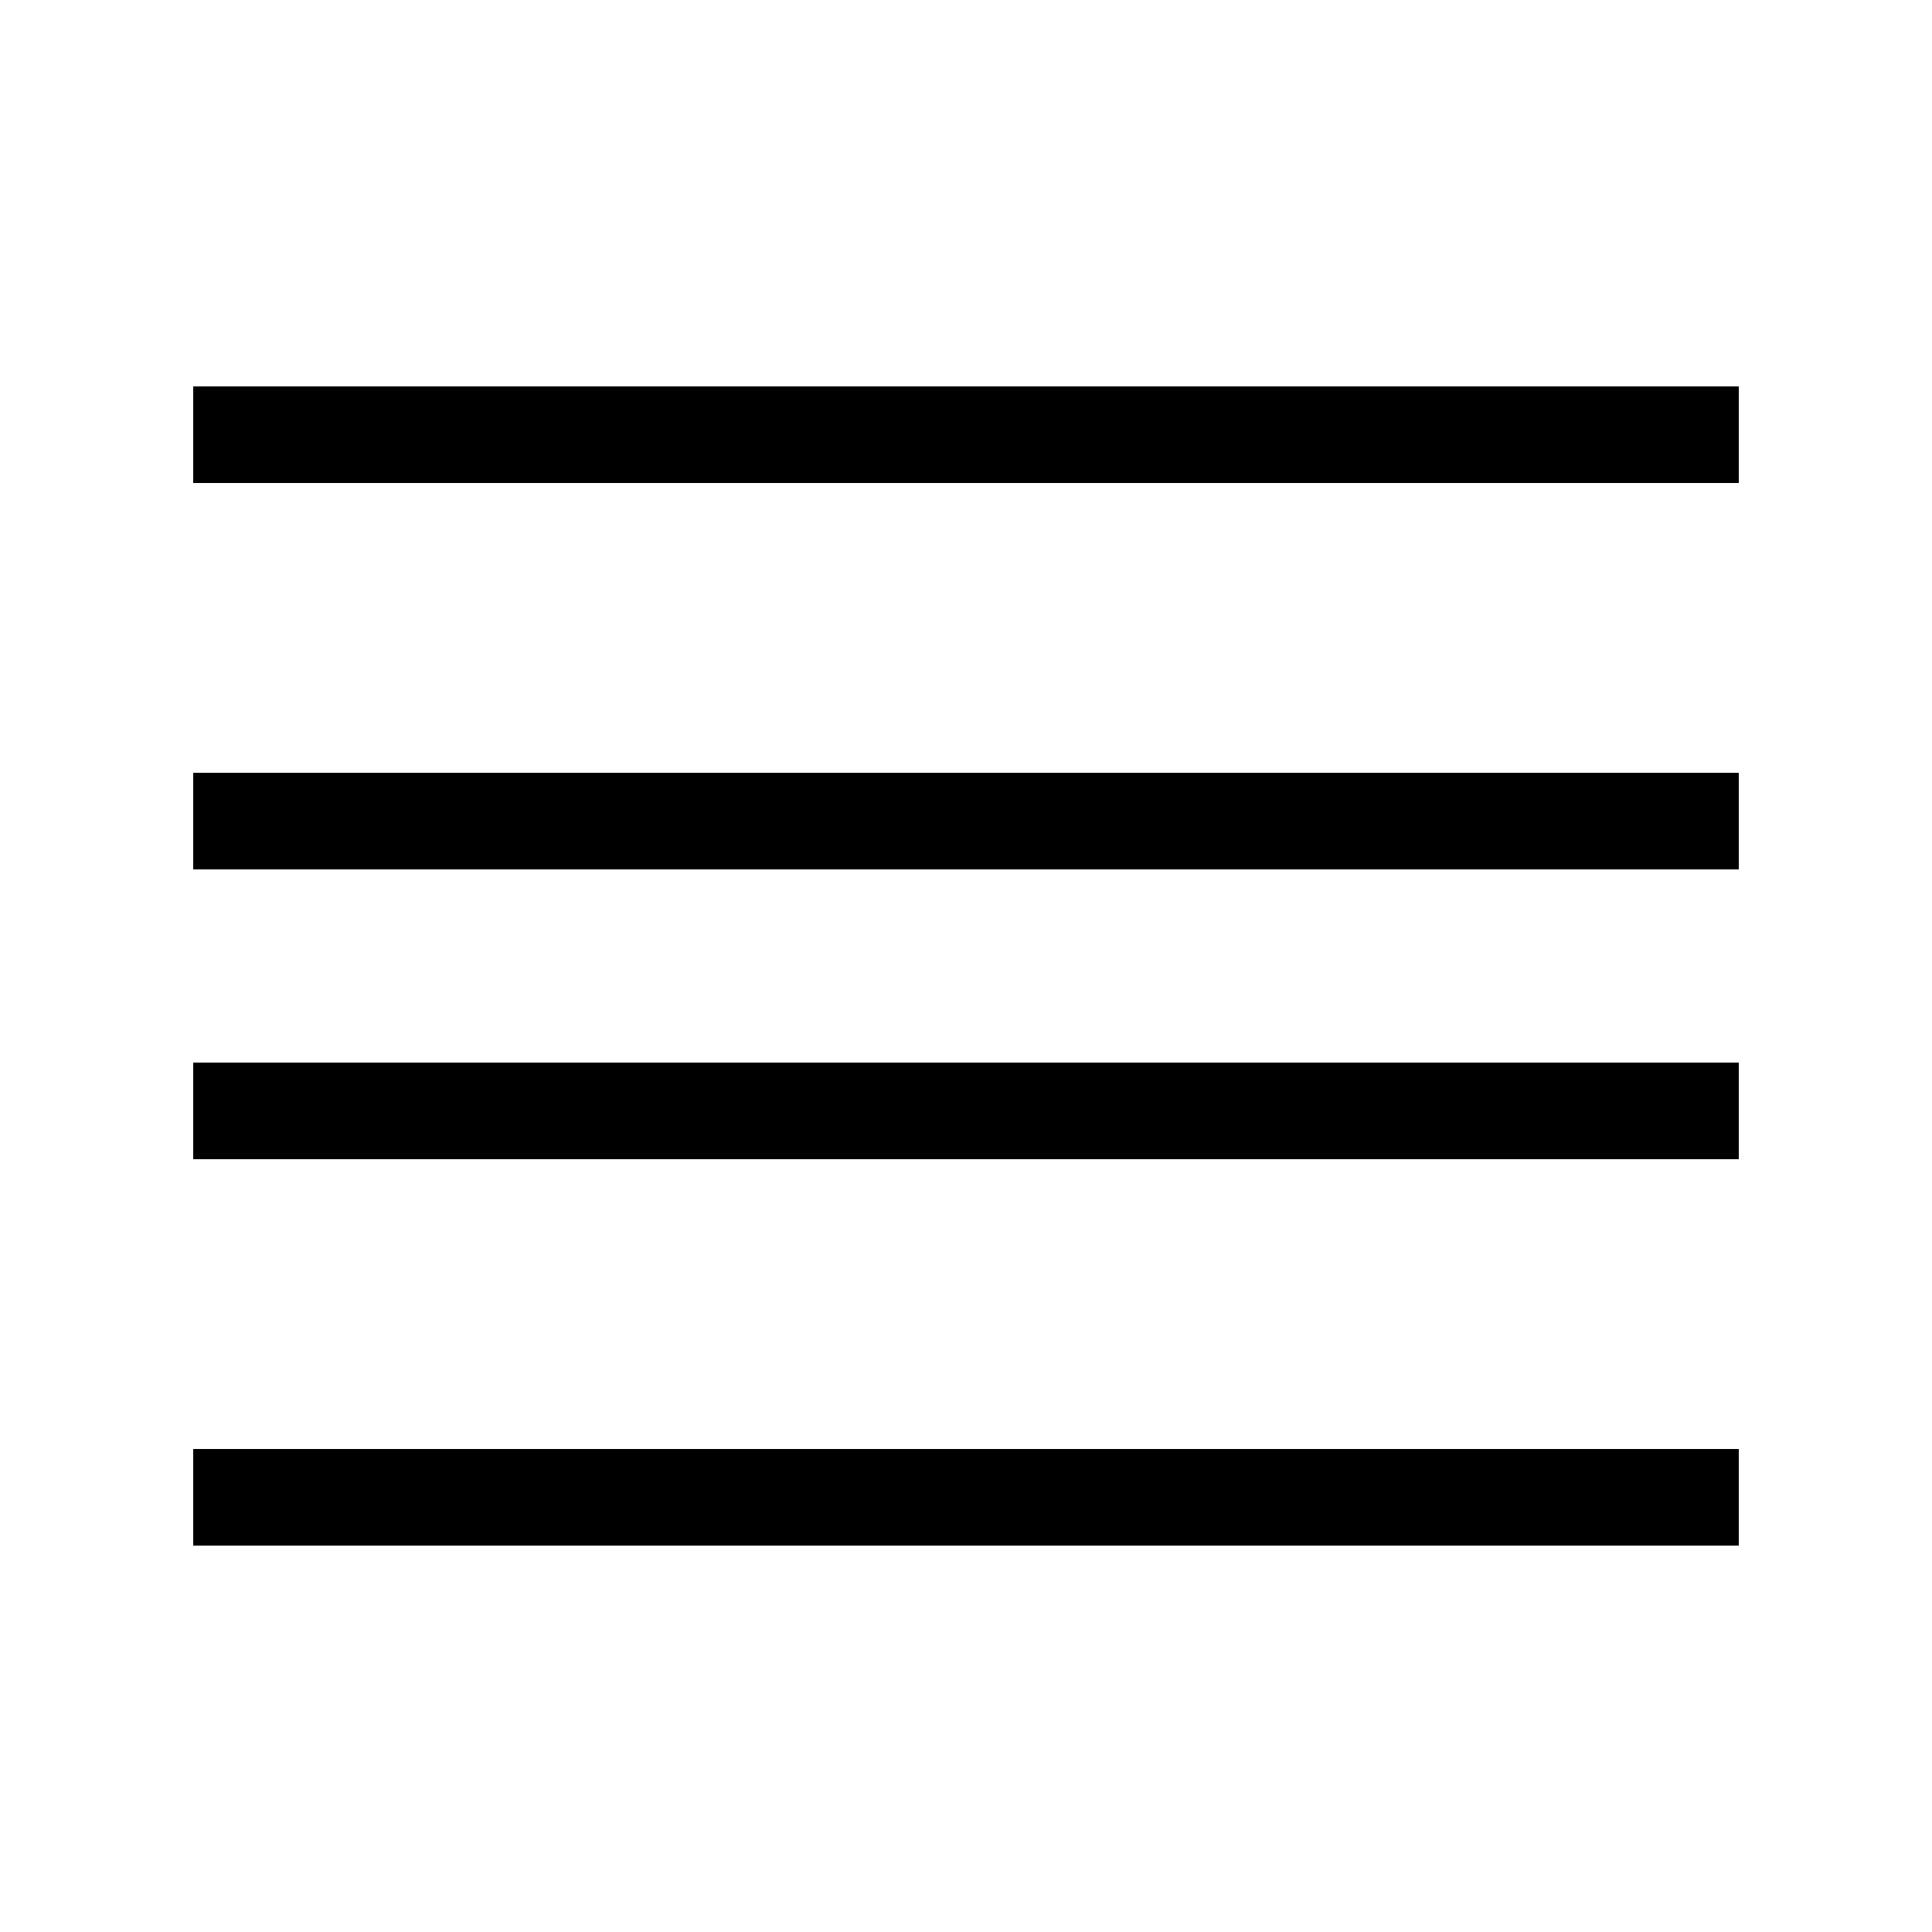
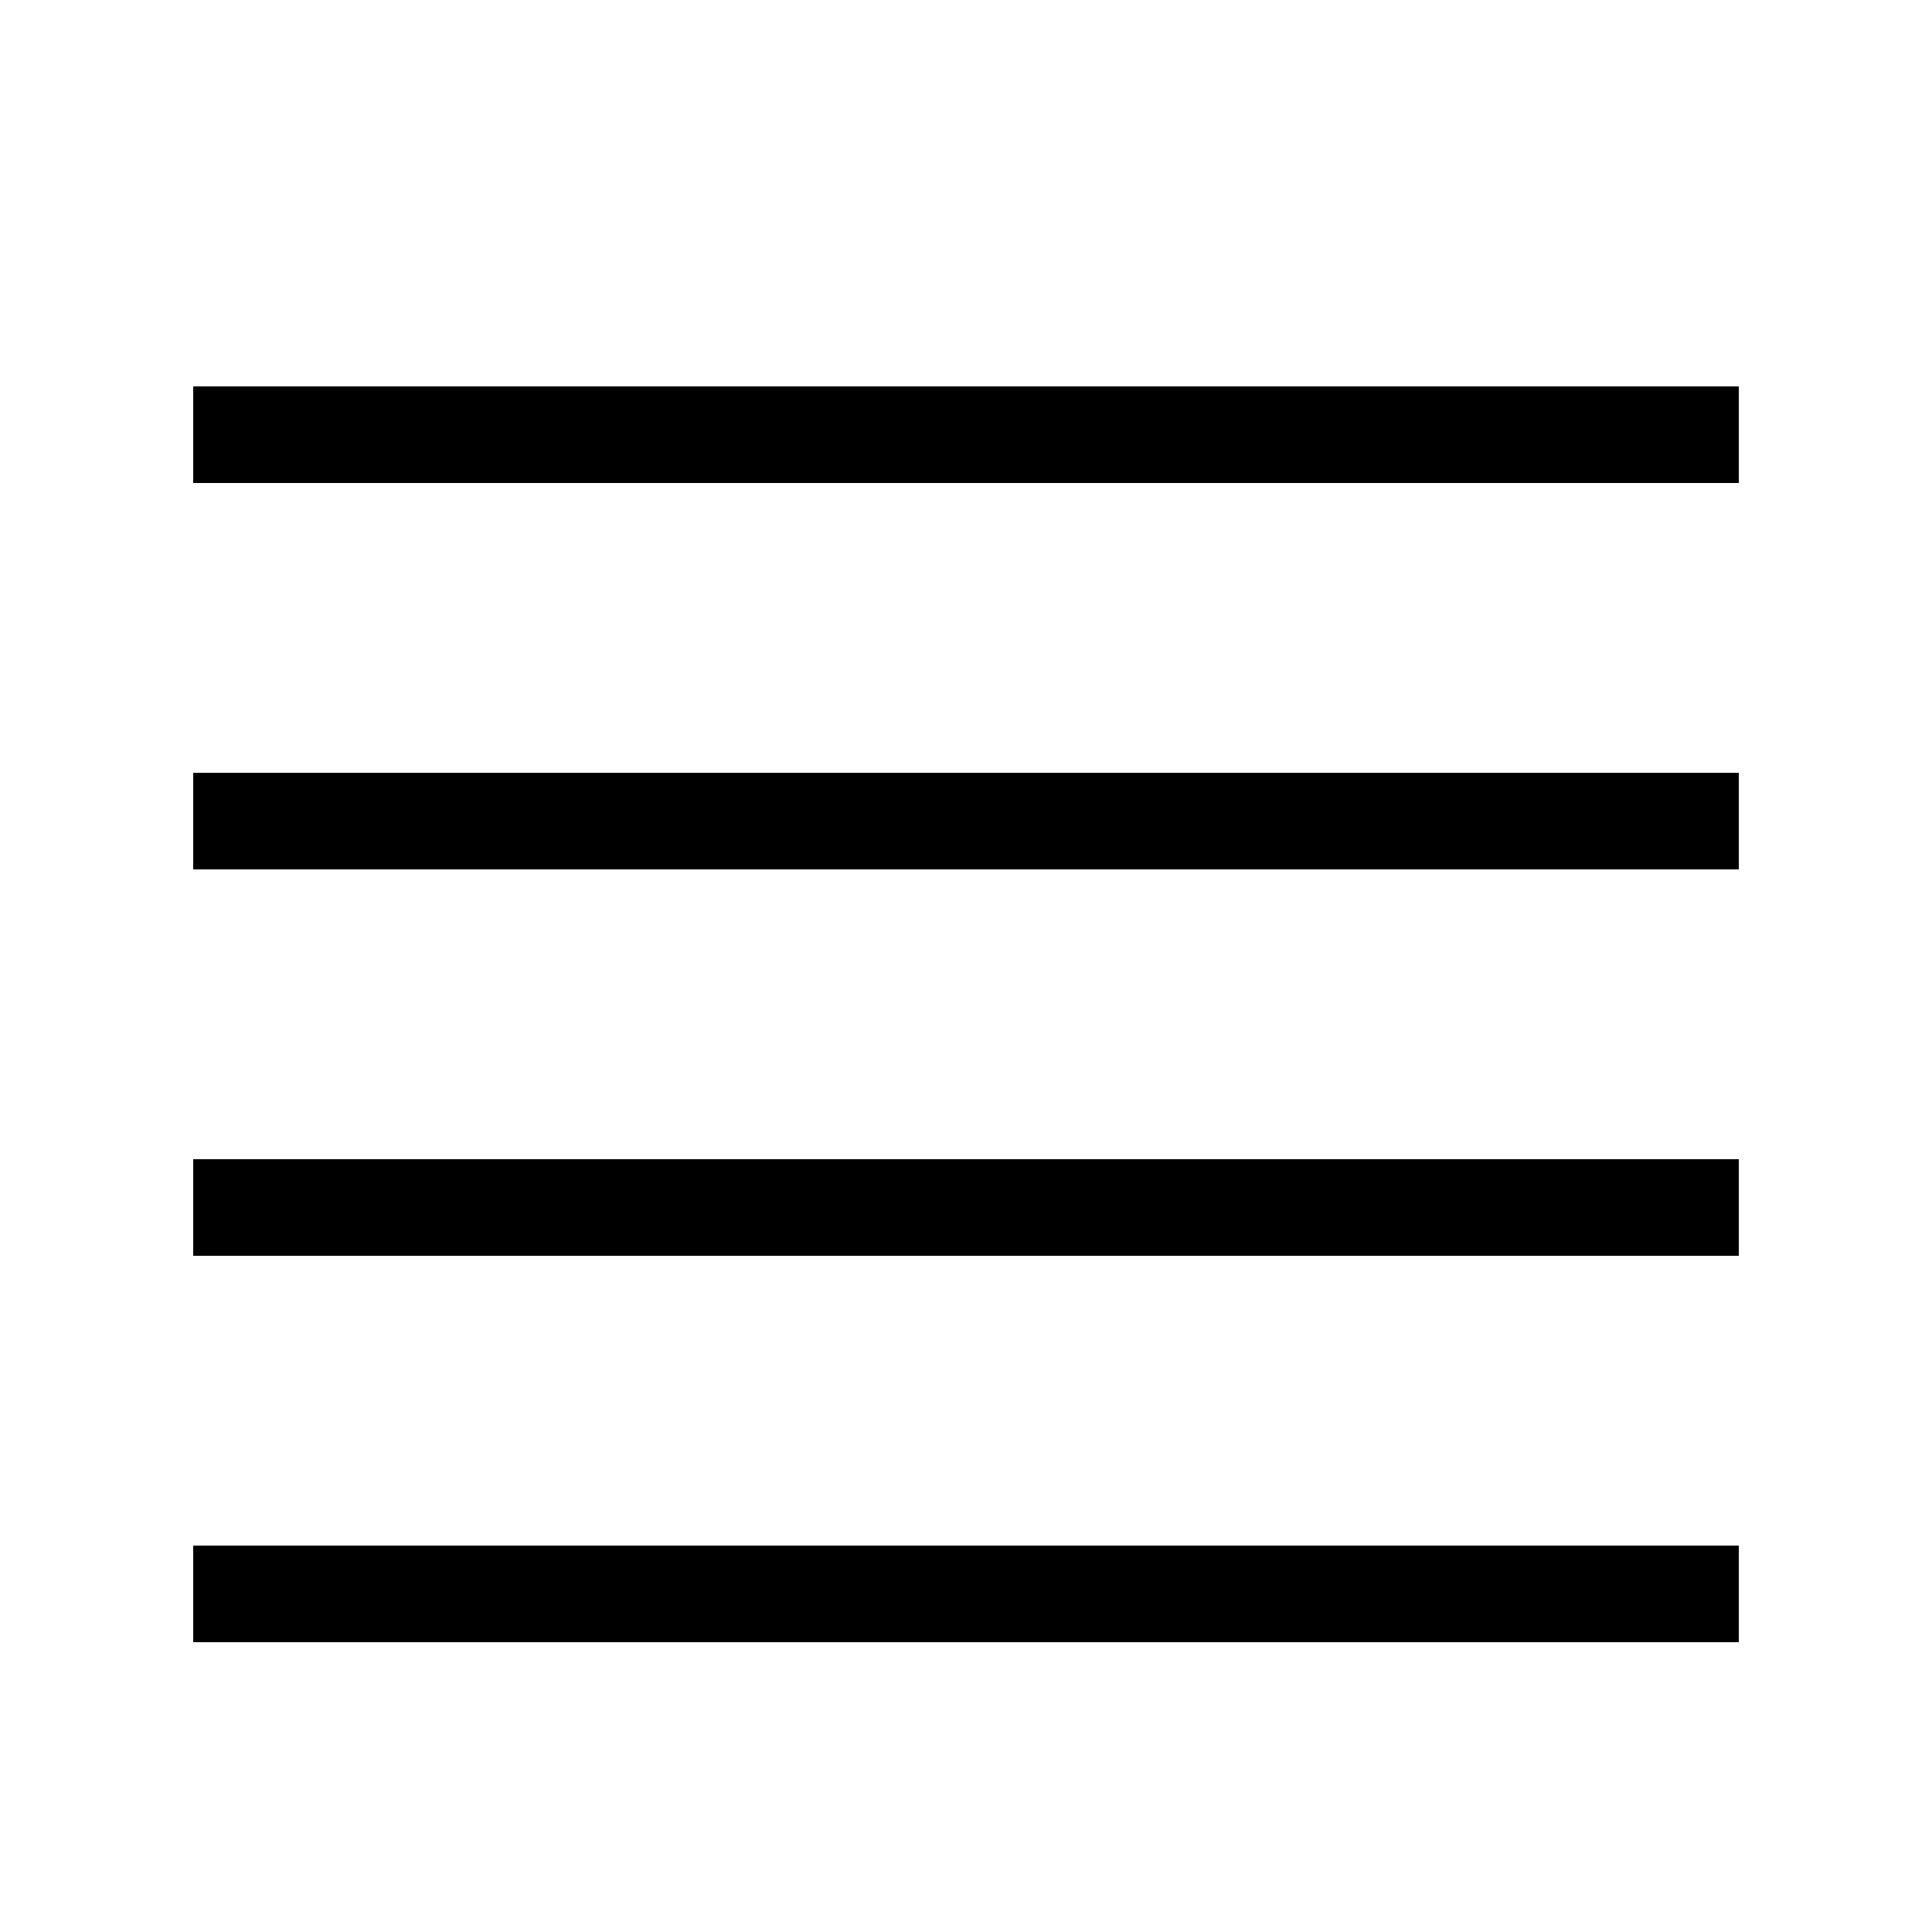
<svg xmlns="http://www.w3.org/2000/svg" version="1.1" id="icon" x="0px" y="0px" width="20px" height="20px" viewBox="0 0 20 20" style="enable-background:new 0 0 20 20;" xml:space="preserve">
-   <rect x="2" y="15" width="16" height="1" />
-   <rect x="2" y="11" width="16" height="1" />
+   <rect x="2" y="16" width="16" height="1" />
+   <rect x="2" y="12" width="16" height="1" />
  <rect x="2" y="8" width="16" height="1" />
  <rect x="2" y="4" width="16" height="1" />
</svg>
